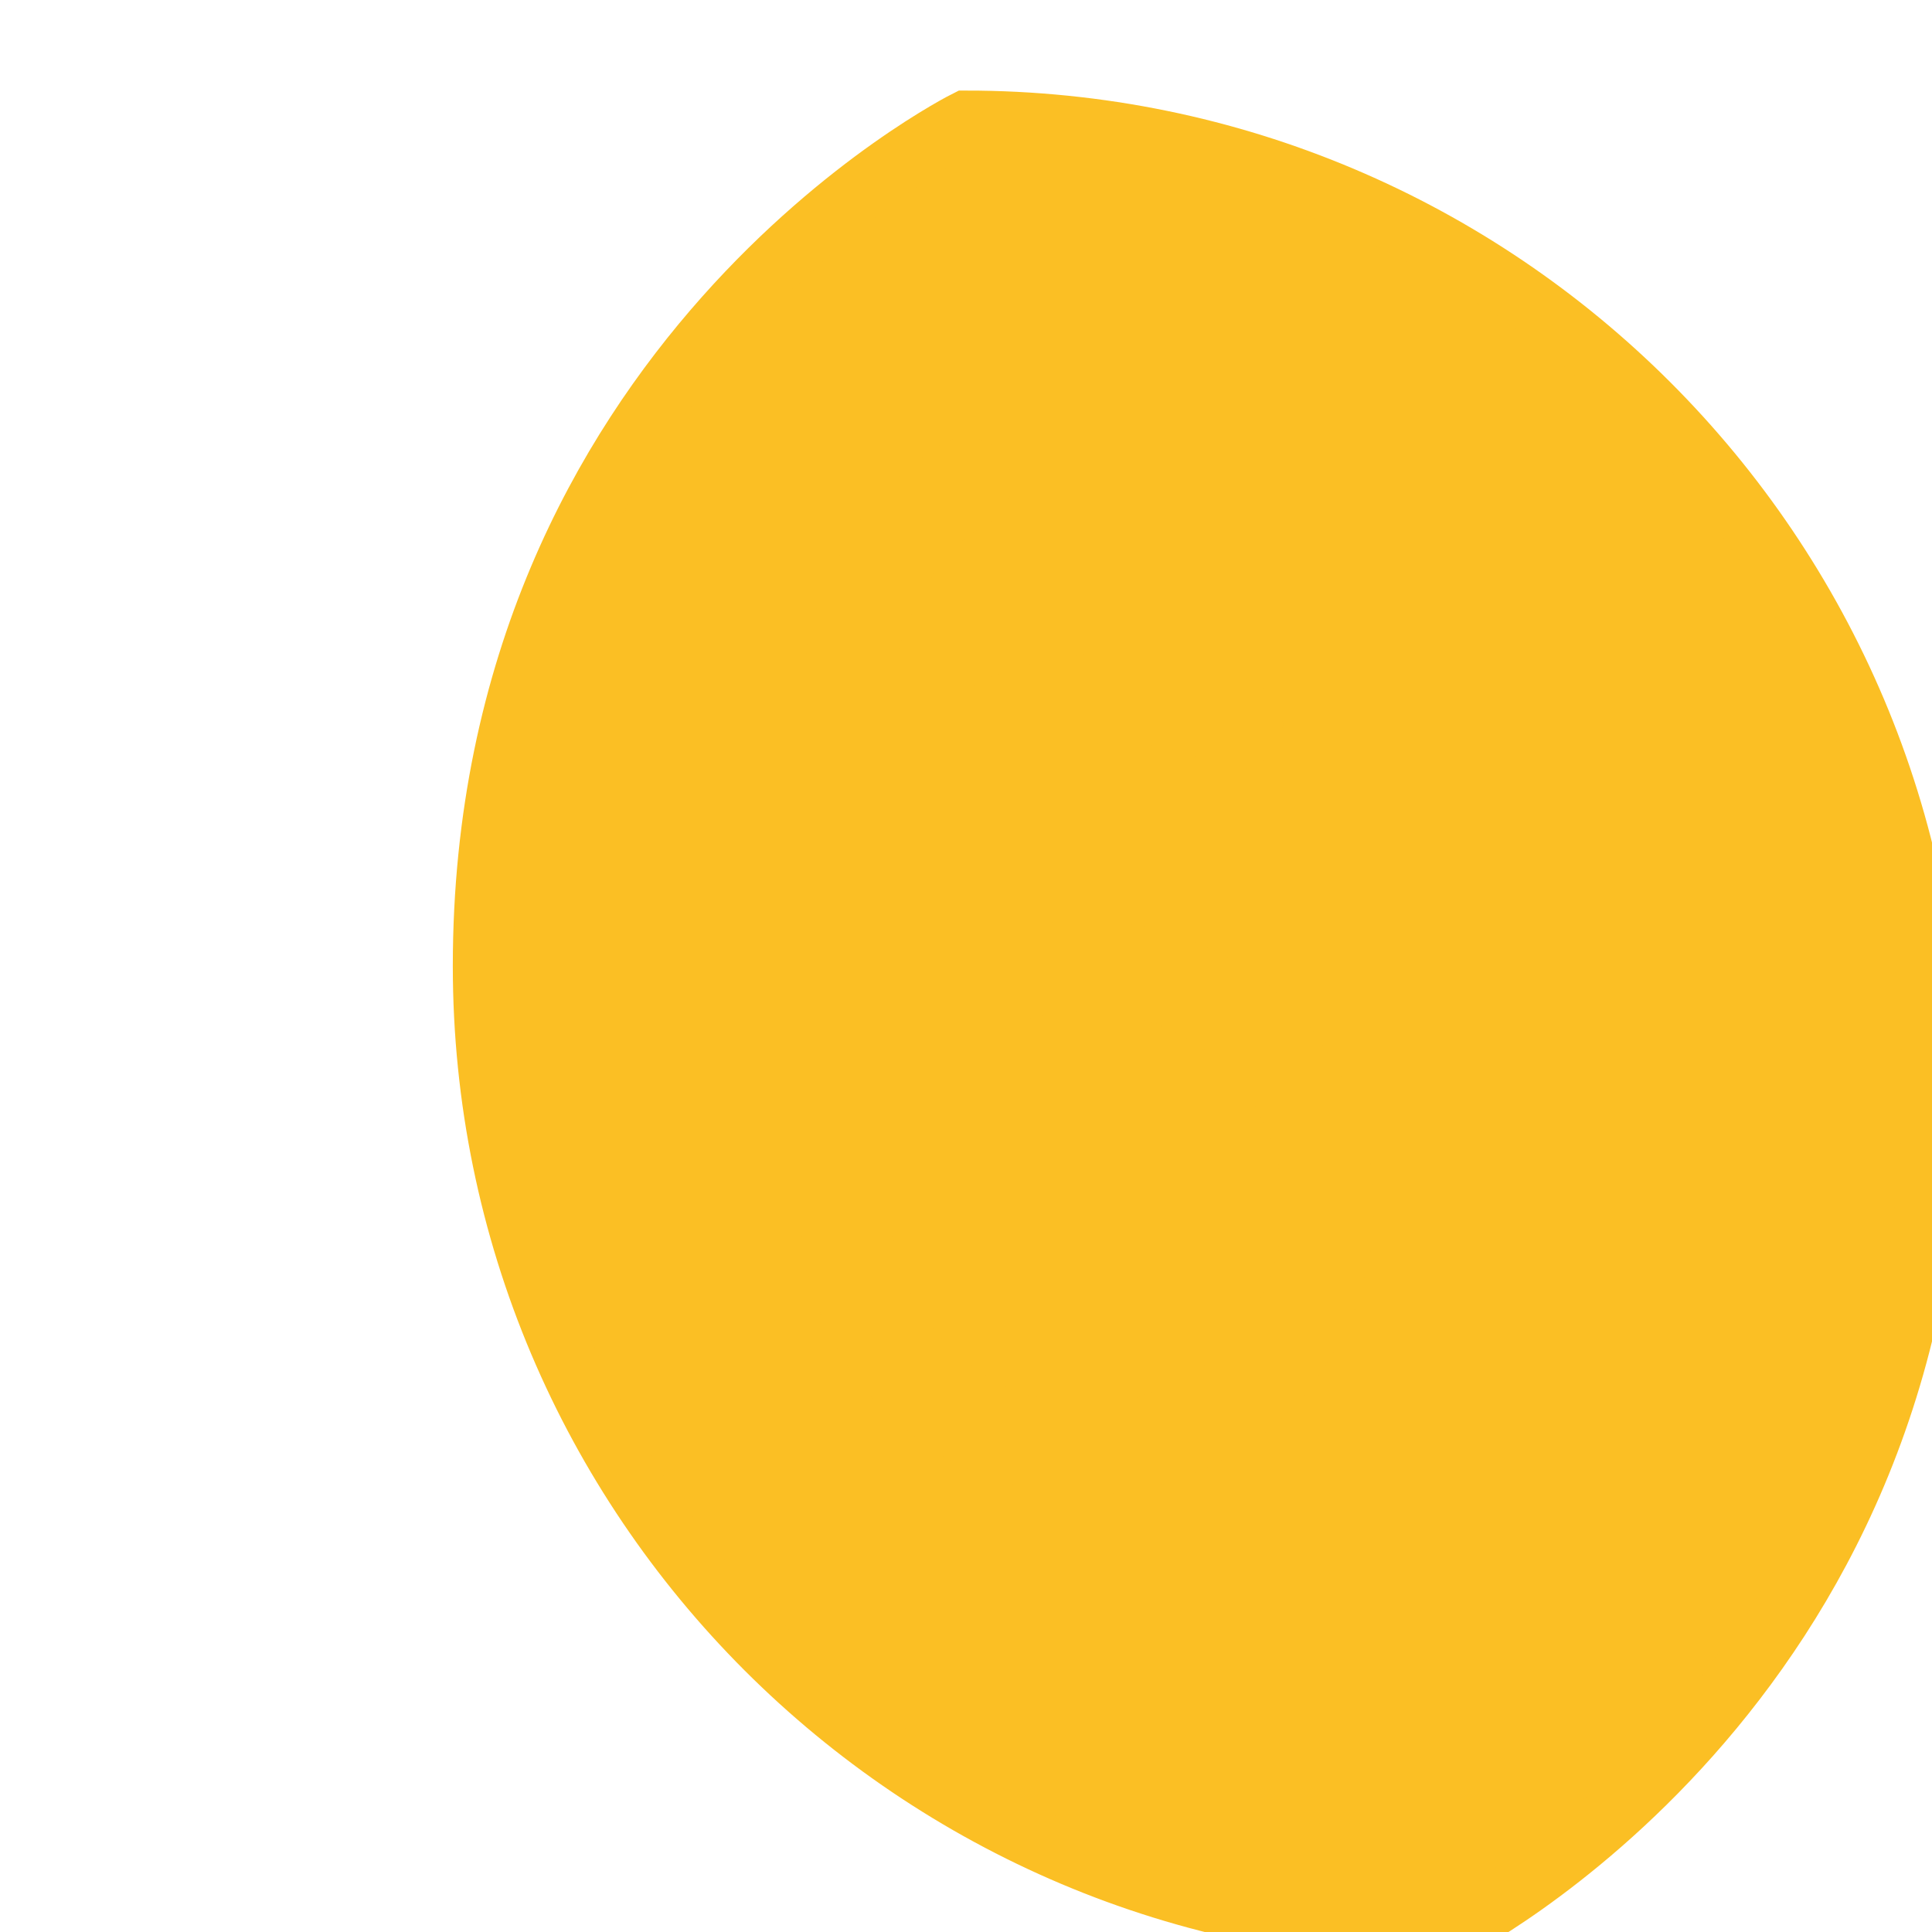
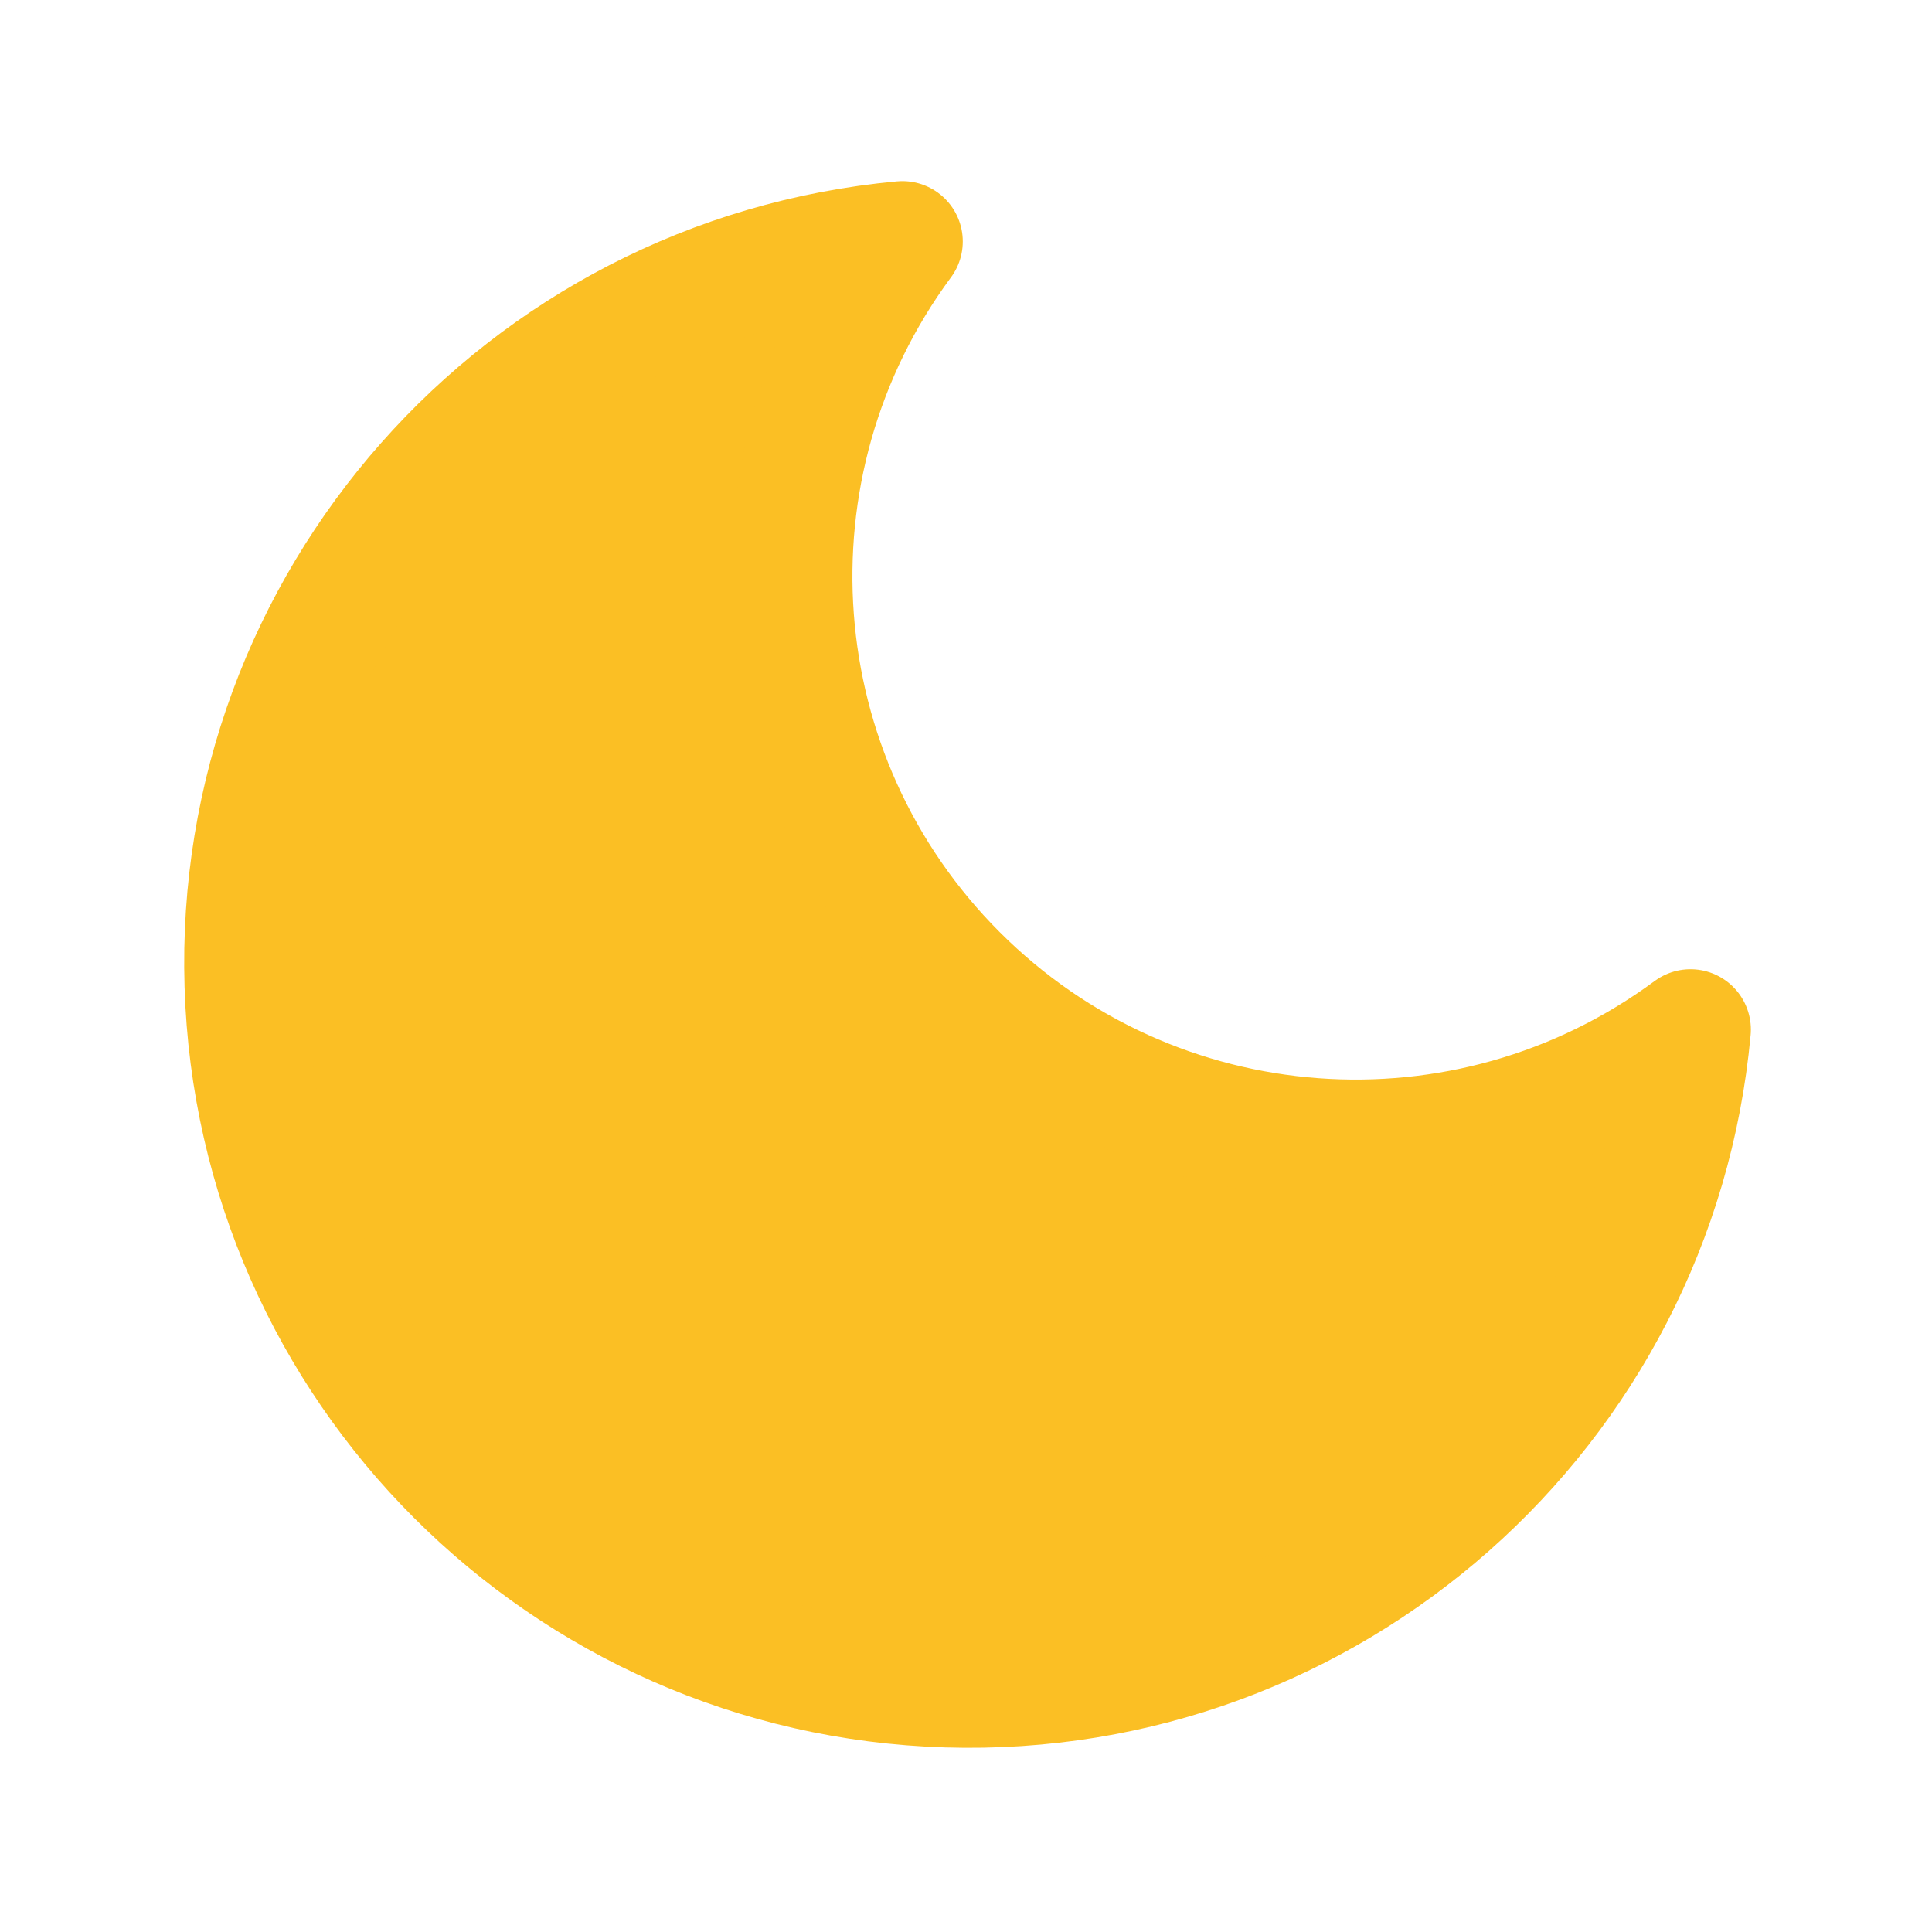
- <svg xmlns="http://www.w3.org/2000/svg" width="32" height="32" viewBox="0 0 32 32" fill="none">
-   <path d="M16 2C16 2 8 6 8 16C8 24.837 15.163 32 24 32C24 32 32 28 32 18C32 9.163 24.837 2 16 2Z" fill="#FBBF24" stroke="#FBBF24" stroke-width="1" />
-   <path d="M16 8C16 8 14 9 14 12V20C14 22.209 15.791 24 18 24C20.209 24 22 22.209 22 20C22 17.791 20.209 16 18 16C17.448 16 16.949 16.105 16.5 16.293V12C16.5 12 18.5 11 20.5 12" stroke="#FBBF24" stroke-width="1.5" fill="none" stroke-linecap="round" stroke-linejoin="round" />
+ <svg xmlns="http://www.w3.org/2000/svg" width="32" height="32" viewBox="0 0 24 24" fill="none">
+   <path d="M21 12.79A9 9 0 1 1 11.21 3 7 7 0 0 0 21 12.79z" fill="#FBBF24" stroke="#FBBF24" stroke-width="1.5" stroke-linecap="round" stroke-linejoin="round" />
</svg>
